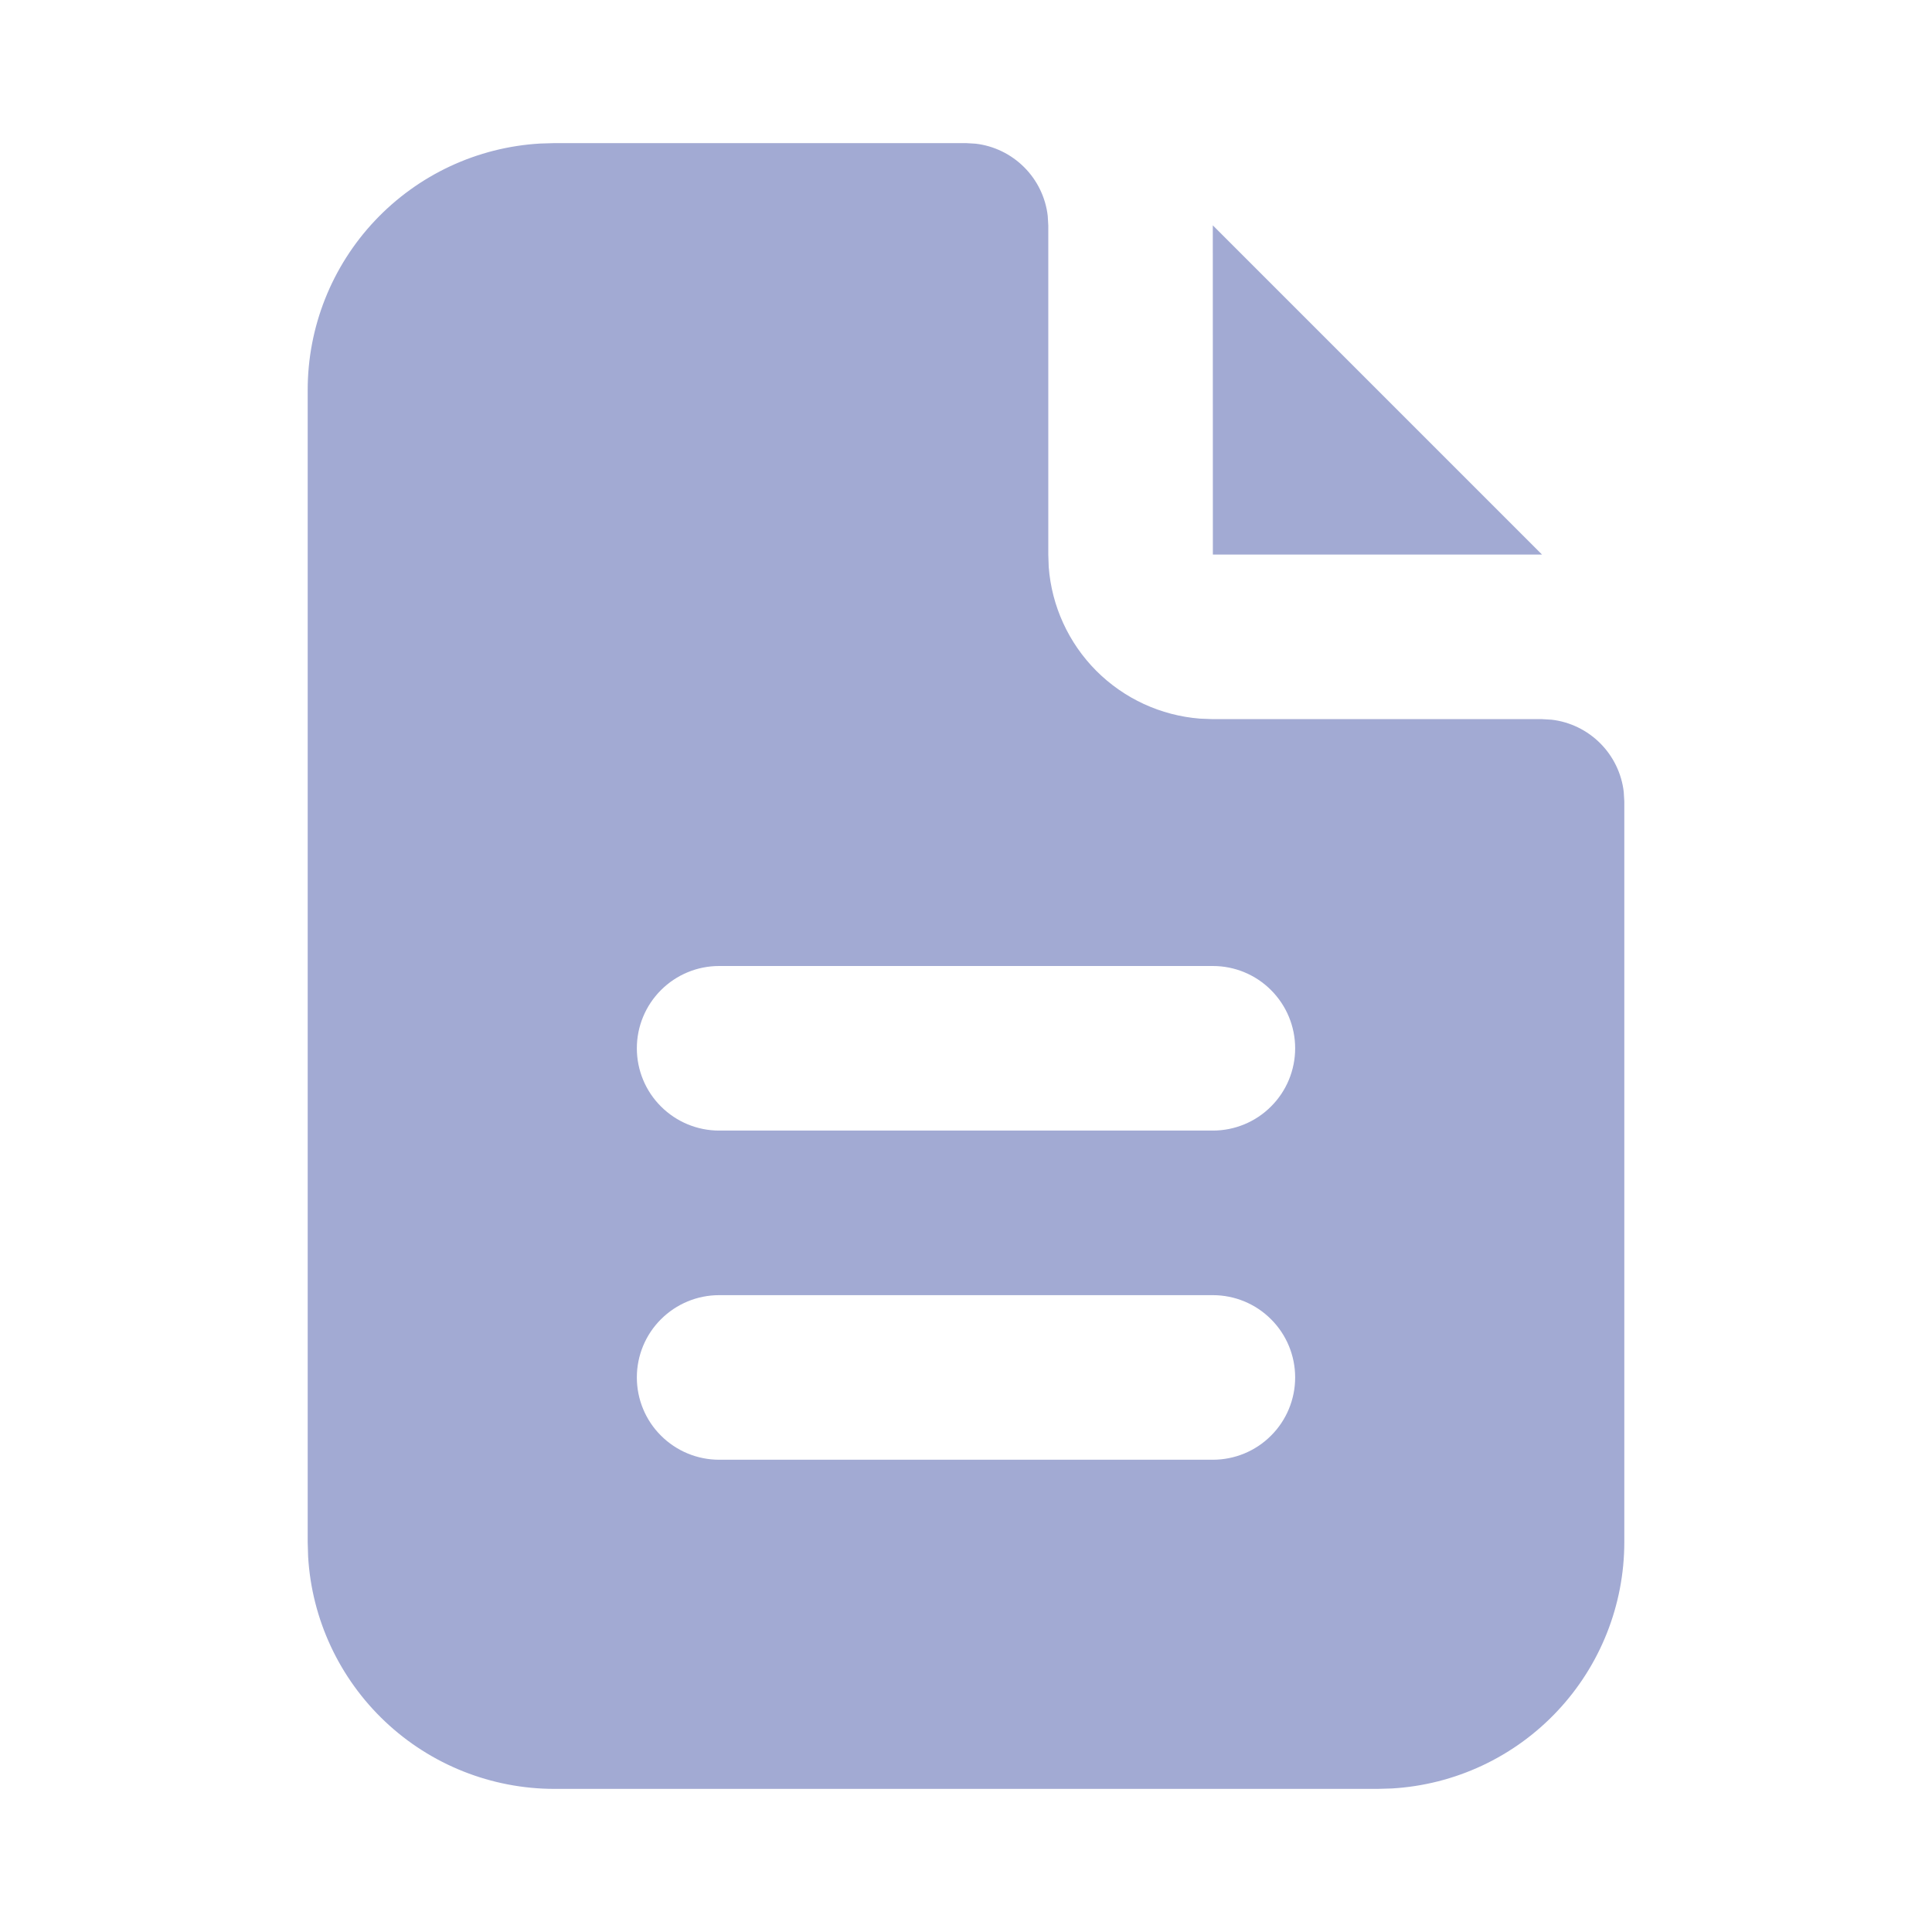
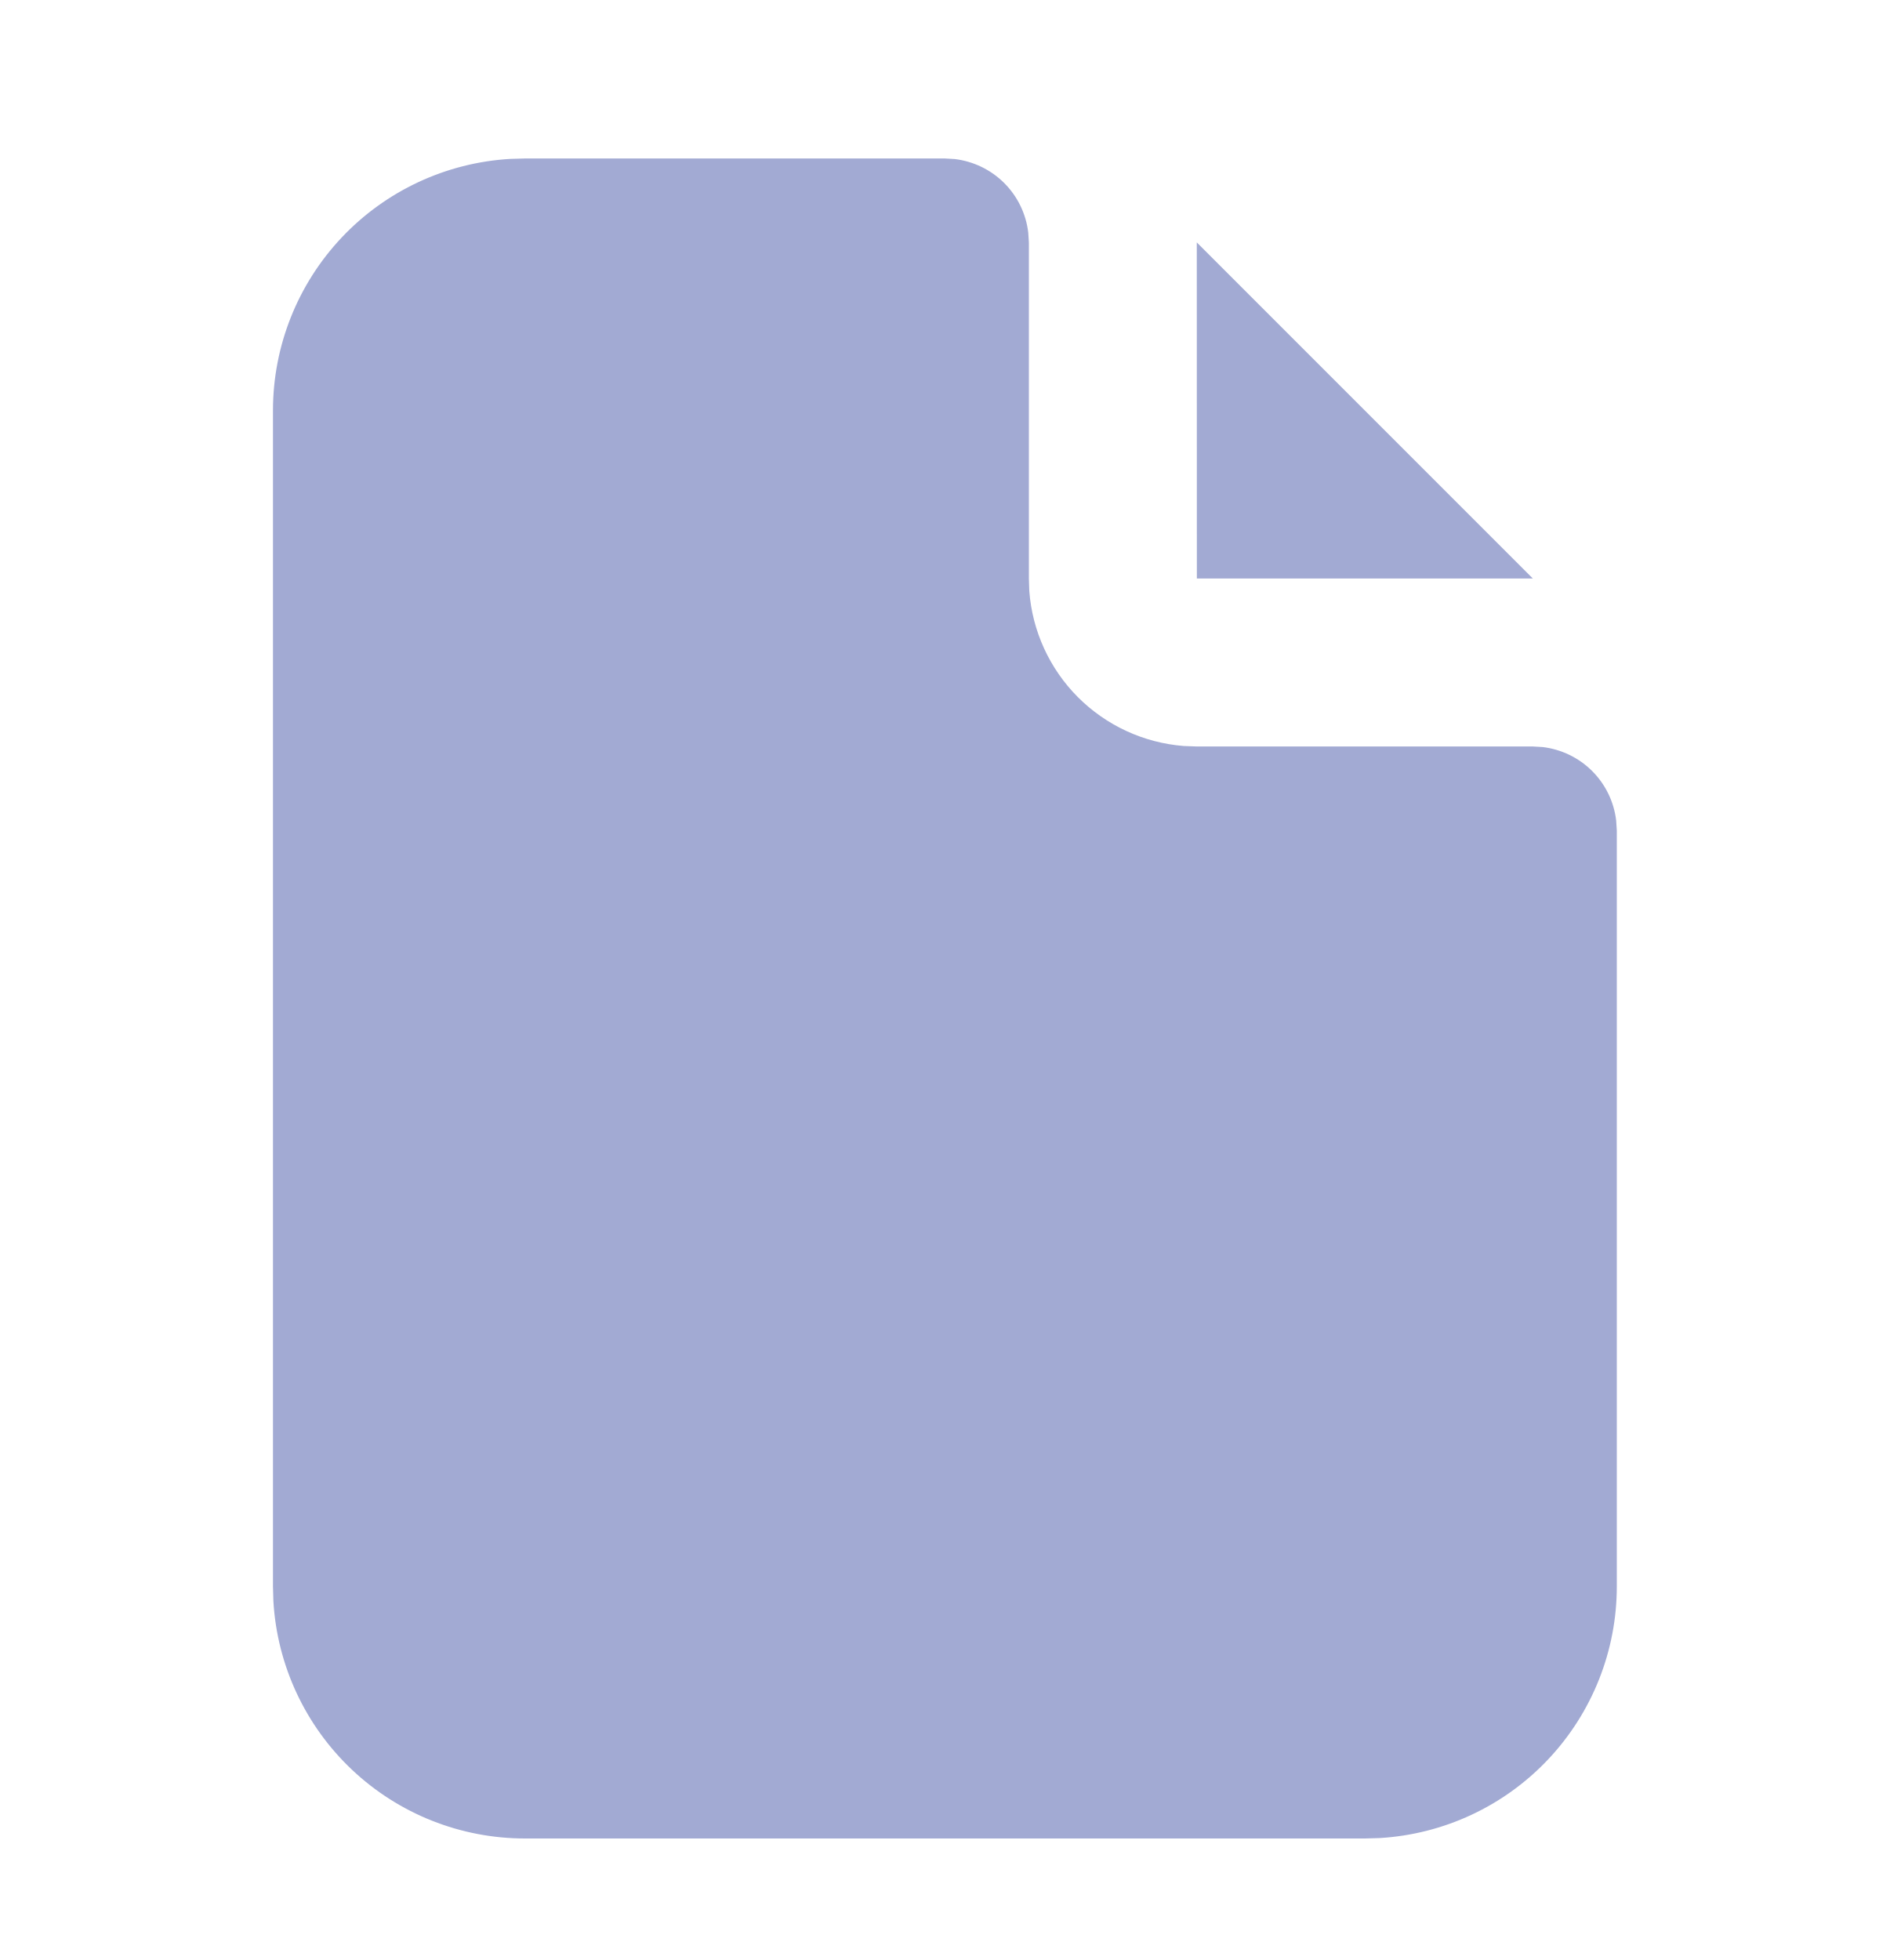
- <svg xmlns="http://www.w3.org/2000/svg" width="27" height="27" viewBox="0 0 27 27" fill="none">
-   <path d="M13.5 2L13.635 2.008C13.891 2.038 14.13 2.154 14.313 2.337C14.496 2.52 14.612 2.759 14.642 3.015L14.65 3.15V7.75L14.656 7.923C14.697 8.47 14.933 8.985 15.32 9.374C15.708 9.763 16.222 10 16.77 10.043L16.95 10.05H21.55L21.685 10.058C21.941 10.088 22.18 10.204 22.363 10.387C22.546 10.57 22.662 10.809 22.692 11.066L22.7 11.2V21.55C22.7 22.43 22.364 23.277 21.76 23.917C21.157 24.557 20.331 24.943 19.452 24.994L19.25 25H7.75C6.87 25 6.023 24.664 5.383 24.06C4.743 23.456 4.357 22.631 4.306 21.752L4.3 21.55V5.45C4.3 4.57 4.636 3.723 5.24 3.083C5.844 2.443 6.669 2.057 7.548 2.006L7.75 2H13.5ZM16.95 18.1H10.05C9.745 18.1 9.453 18.221 9.237 18.437C9.021 18.652 8.9 18.945 8.9 19.25C8.9 19.555 9.021 19.848 9.237 20.063C9.453 20.279 9.745 20.4 10.05 20.4H16.95C17.255 20.4 17.548 20.279 17.763 20.063C17.979 19.848 18.1 19.555 18.1 19.25C18.1 18.945 17.979 18.652 17.763 18.437C17.548 18.221 17.255 18.1 16.95 18.1ZM16.95 13.5H10.05C9.745 13.5 9.453 13.621 9.237 13.837C9.021 14.053 8.9 14.345 8.9 14.65C8.9 14.955 9.021 15.248 9.237 15.463C9.453 15.679 9.745 15.8 10.05 15.8H16.95C17.255 15.8 17.548 15.679 17.763 15.463C17.979 15.248 18.1 14.955 18.1 14.65C18.1 14.345 17.979 14.053 17.763 13.837C17.548 13.621 17.255 13.5 16.95 13.5Z" fill="#A2AAD3" />
-   <path d="M21.55 7.75H16.95L16.949 3.149L21.55 7.75Z" fill="#A2AAD3" />
+ <svg xmlns="http://www.w3.org/2000/svg" width="27" height="28" viewBox="0 0 27 28" fill="none">
+   <path d="M13.5 2.264L13.64 2.272C13.908 2.304 14.158 2.425 14.348 2.615C14.539 2.806 14.66 3.056 14.691 3.323L14.7 3.464V8.264L14.706 8.444C14.749 9.015 14.995 9.552 15.399 9.958C15.804 10.364 16.34 10.612 16.912 10.657L17.1 10.664H21.9L22.04 10.672C22.308 10.704 22.558 10.825 22.748 11.015C22.939 11.206 23.06 11.456 23.091 11.723L23.1 11.864V22.664C23.1 23.582 22.749 24.466 22.119 25.134C21.489 25.802 20.628 26.204 19.711 26.258L19.5 26.264H7.5C6.582 26.264 5.698 25.913 5.03 25.283C4.362 24.653 3.96 23.792 3.906 22.875L3.9 22.664V5.864C3.9 4.946 4.251 4.062 4.881 3.394C5.511 2.726 6.372 2.324 7.289 2.27L7.5 2.264H13.5Z" fill="#A2AAD3" />
+   <path d="M21.9 8.264H17.1L17.099 3.463L21.9 8.264Z" fill="#A2AAD3" />
</svg>
